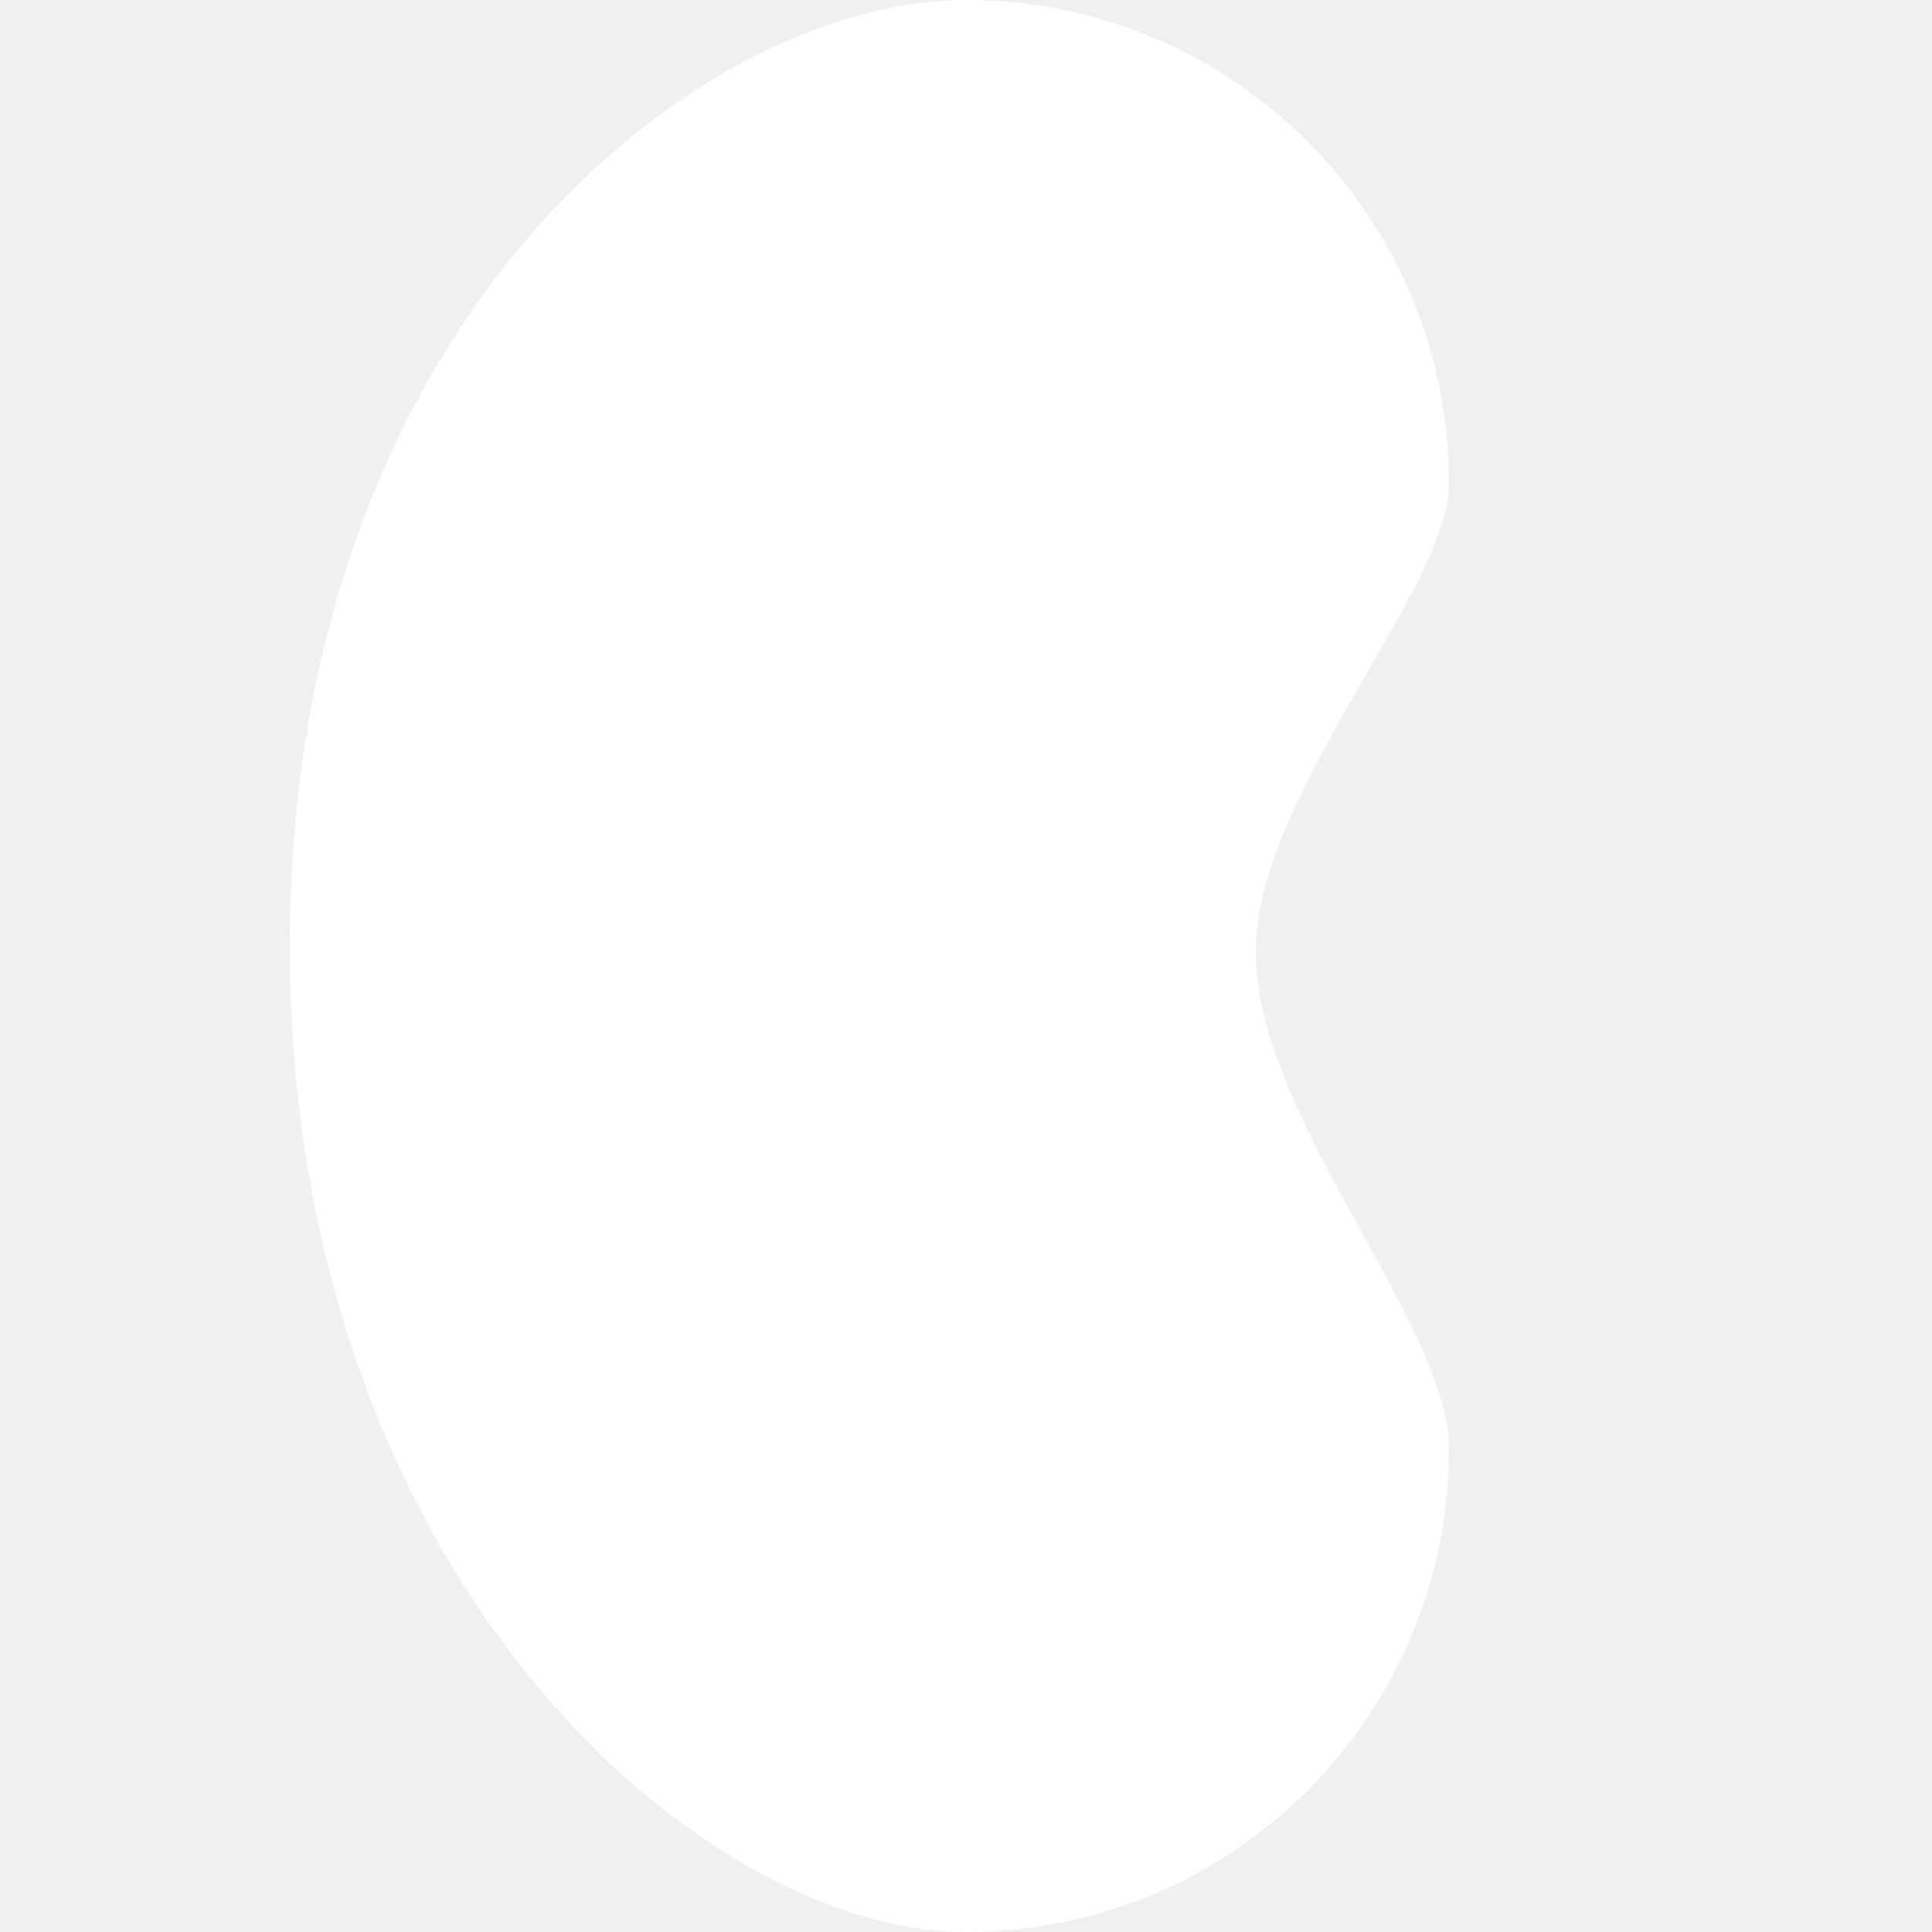
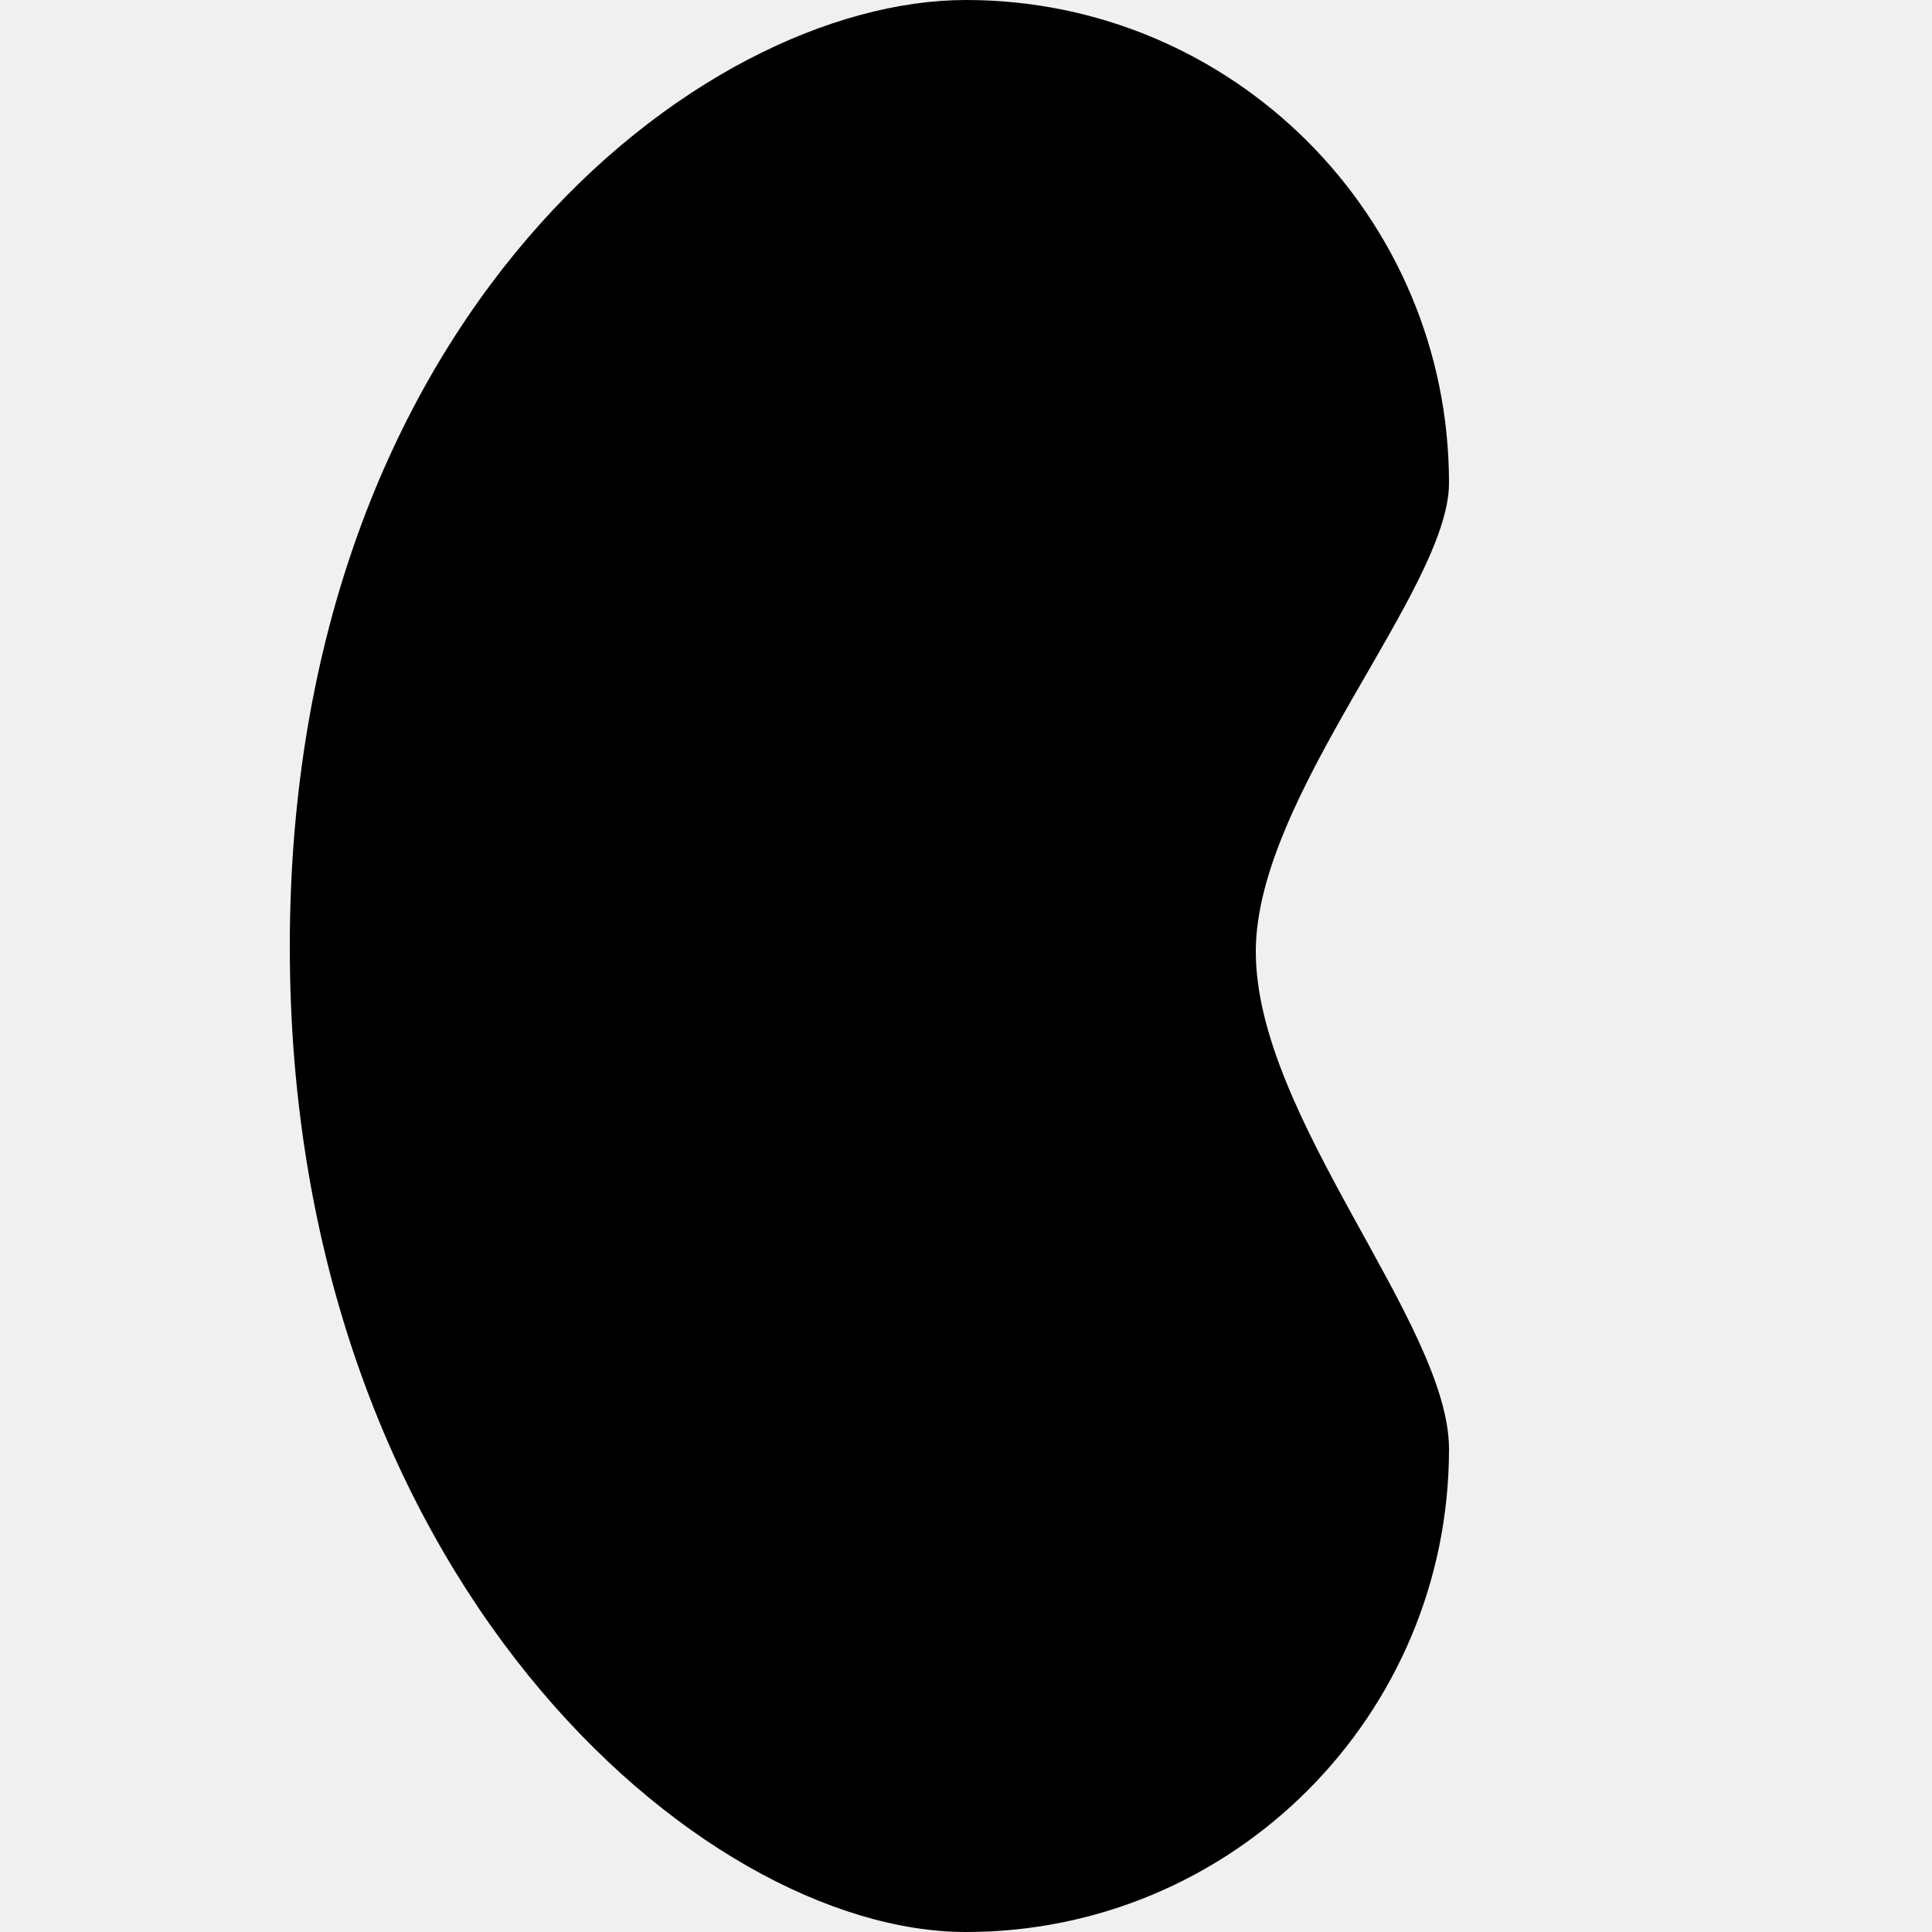
<svg xmlns="http://www.w3.org/2000/svg" width="200" height="200" viewBox="0 0 200 200">
-   <path fill="#FFF" fill-rule="evenodd" d="M100 0c27.614 0 50 22.386 50 50 0 11-20 32.333-20 48.5 0 17.167 20 38.5 20 51.5 0 27.613-22.386 50-50 50S30 163 30 98 72.386 0 100 0z" />
+   <path fill="#000" fill-rule="evenodd" d="M100 0c27.614 0 50 22.386 50 50 0 11-20 32.333-20 48.5 0 17.167 20 38.5 20 51.5 0 27.613-22.386 50-50 50S30 163 30 98 72.386 0 100 0z" />
</svg>
